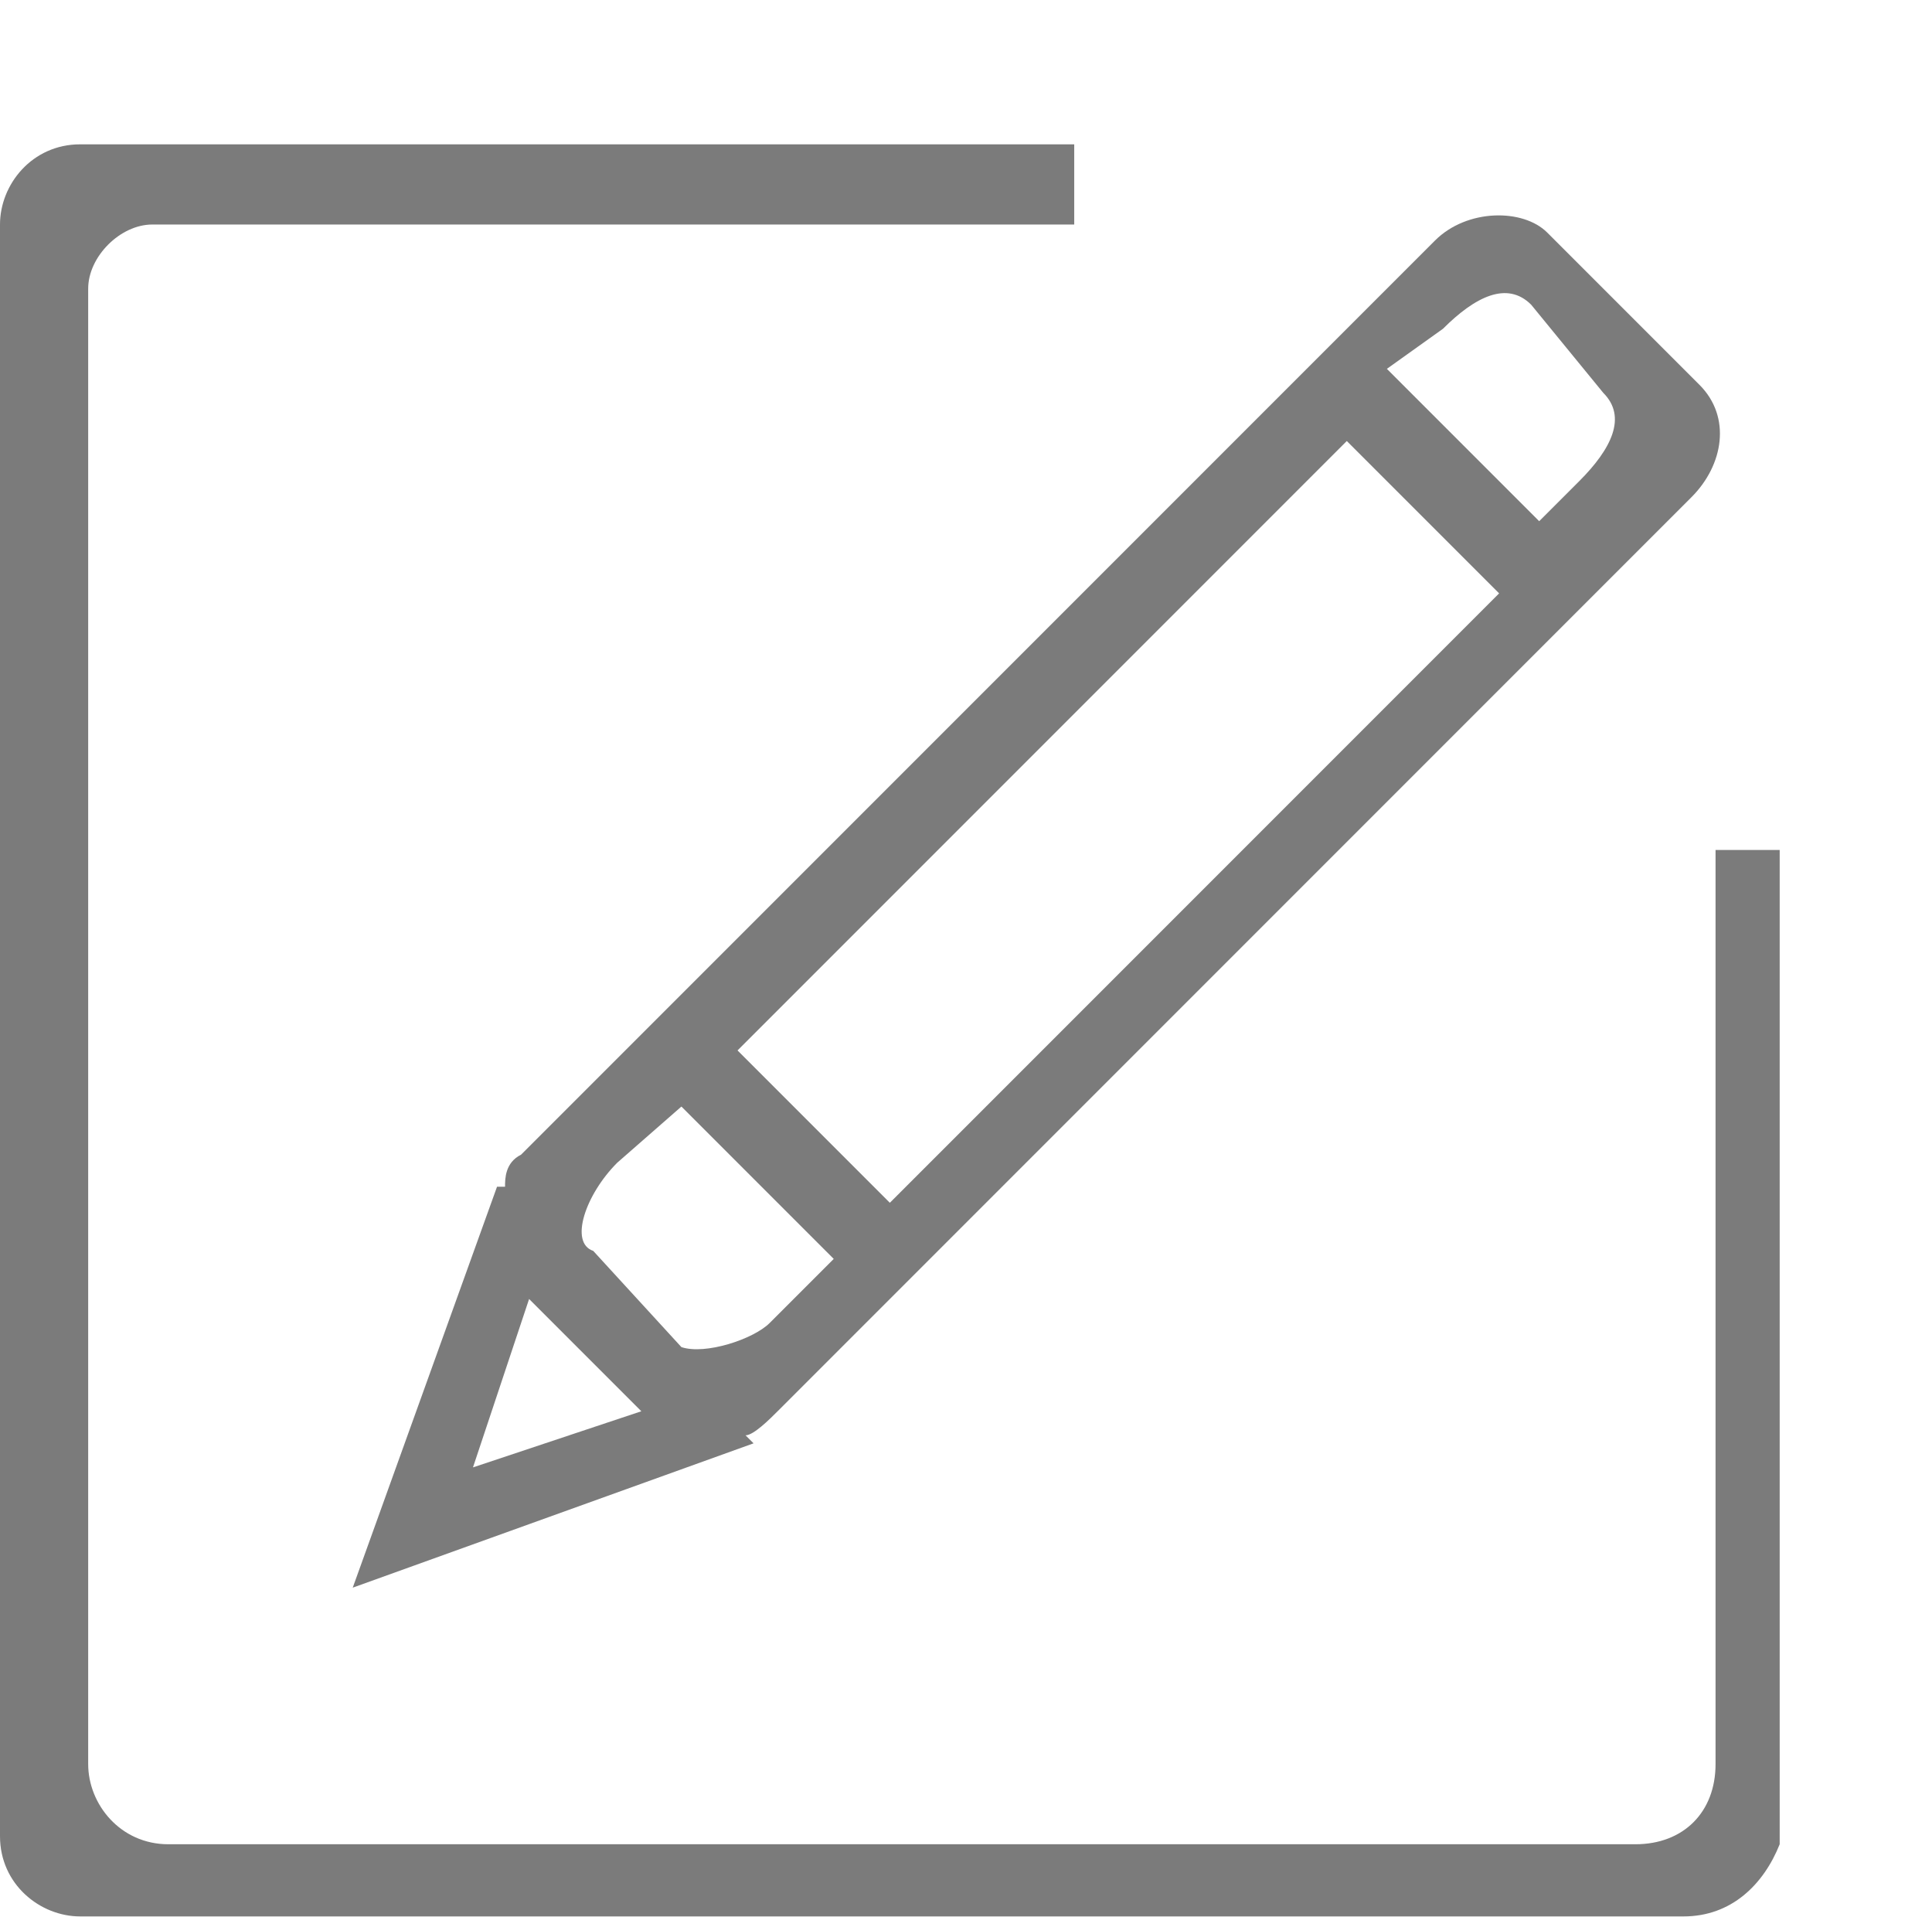
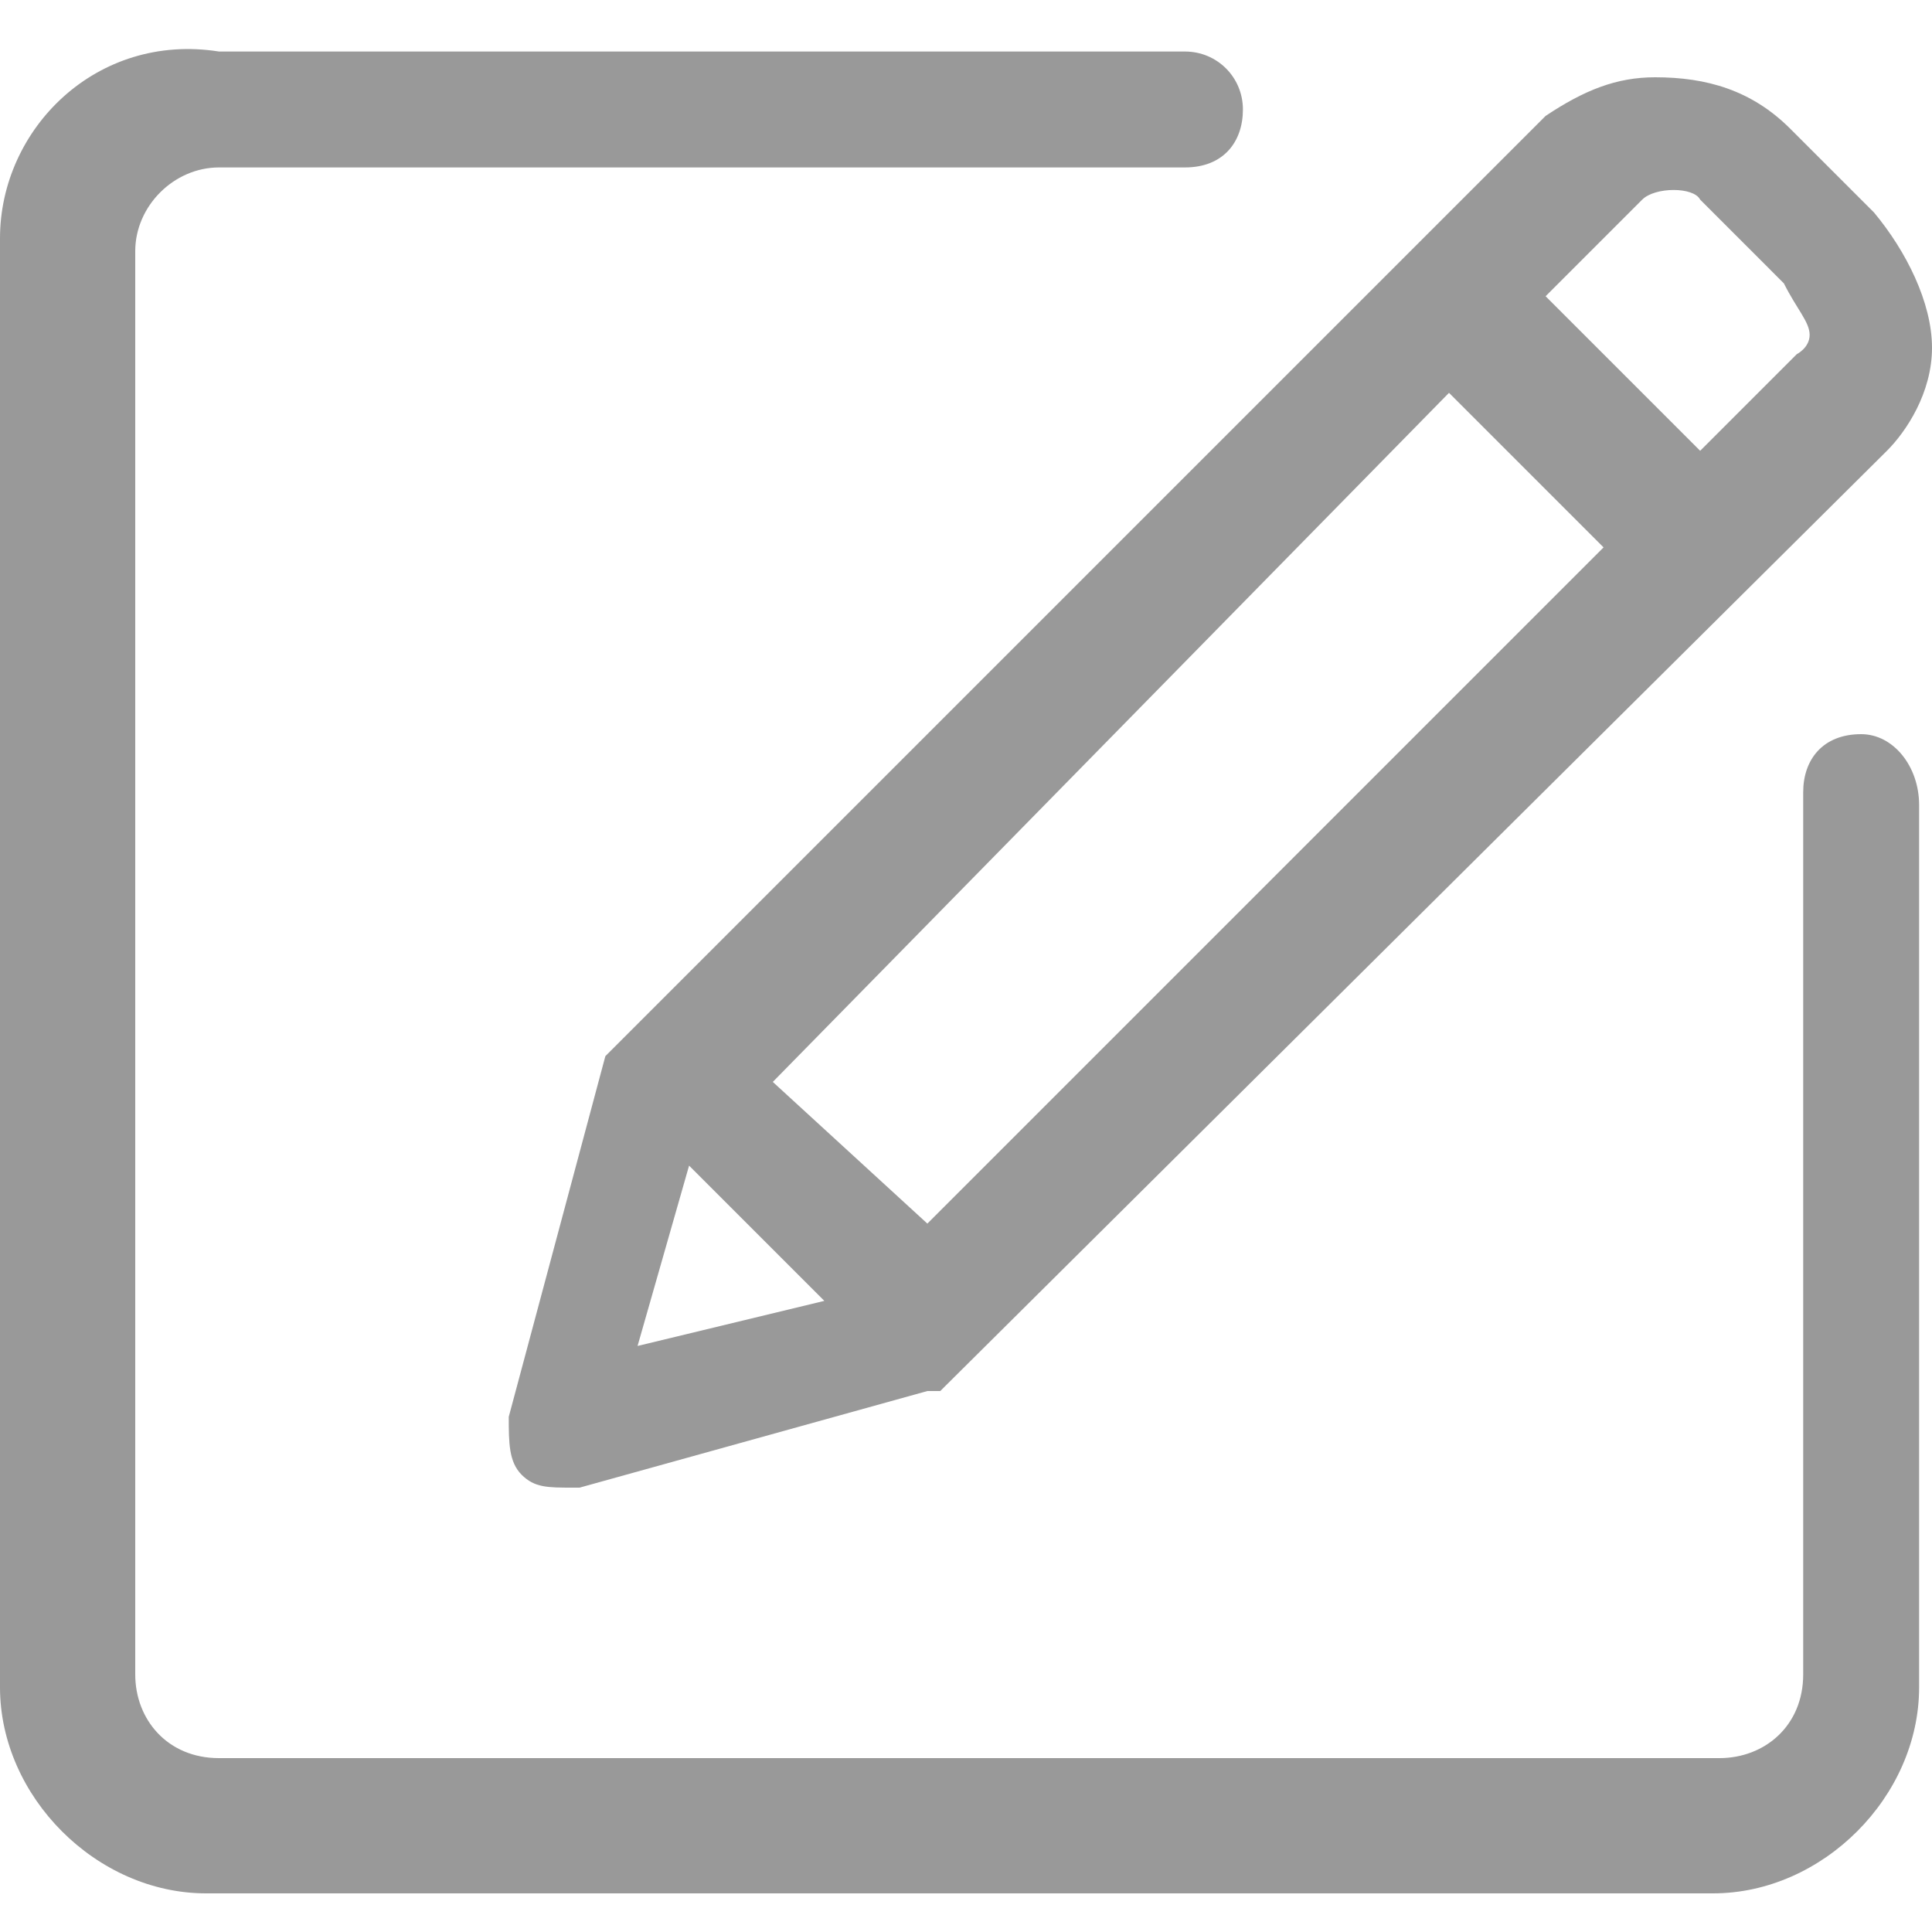
- <svg xmlns="http://www.w3.org/2000/svg" version="1.1" id="图层_1" x="0px" y="0px" viewBox="-286 408 24.1 23.9" style="enable-background:new -286 408 24.1 23.9;" xml:space="preserve">
-   <style type="text/css">
- 	.st0{fill:#7B7B7B;}
- </style>
-   <path class="st0" d="M-276.4,424.5l0.8-0.8l-1.9-1.9l-0.8,0.7c-0.4,0.4-0.6,1-0.3,1.1l1.1,1.2C-277.2,424.9-276.6,424.7-276.4,424.5  z M-267.3,415.4l-1.9-1.9l-7.6,7.6l1.9,1.9L-267.3,415.4z M-266.9,411.8c-0.3-0.3-0.7-0.1-1.1,0.3l-0.7,0.5l1.9,1.9l0.5-0.5  c0.4-0.4,0.6-0.8,0.3-1.1L-266.9,411.8z M-280.1,426.3l2.1-0.7l-1.4-1.4L-280.1,426.3z M-279.5,422.4l11.4-11.4  c0.4-0.4,1.1-0.4,1.4-0.1l1.9,1.9c0.4,0.4,0.3,1-0.1,1.4l-11.4,11.4c-0.1,0.1-0.3,0.3-0.4,0.3l0.1,0.1l-5,1.8l1.8-5h0.1  C-279.7,422.7-279.7,422.5-279.5,422.4z" />
-   <path class="st0" d="M-265,431.9H-285c-0.5,0-1-0.4-1-1v-20.1c0-0.5,0.4-1,1-1h12.4v1h-11.5c-0.4,0-0.8,0.4-0.8,0.8V430  c0,0.5,0.4,1,1,1h18.3c0.6,0,1-0.4,1-1v-11.4h0.8v12.4C-264,431.5-264.4,431.9-265,431.9z" />
+ <svg xmlns="http://www.w3.org/2000/svg" version="1.1" id="图层_1" x="0px" y="0px" viewBox="0 0 30 30" enable-background="new 0 0 30 30" xml:space="preserve">
+   <path fill="#999999" d="M9.4,16.4C9.4,16.4,9.4,16.6,9.4,16.4L7.9,22c0,0.4,0,0.7,0.2,0.9c0.2,0.2,0.4,0.2,0.8,0.2H9l5.4-1.5l0,0  h0.2L29.3,7C29.6,6.7,30,6.1,30,5.4s-0.4-1.5-0.9-2.1L27.8,2c-0.6-0.6-1.3-0.8-2.1-0.8c-0.6,0-1.1,0.2-1.7,0.6L9.4,16.4L9.4,16.4   M27.9,5.5L26.4,7L24,4.6l1.5-1.5c0.2-0.2,0.8-0.2,0.9,0l1.3,1.3c0.2,0.4,0.4,0.6,0.4,0.8C28.1,5.4,27.9,5.5,27.9,5.5 M12,16.8  L22.5,6.1l2.4,2.4L14.4,19L12,16.8L12,16.8L12,16.8z M9.9,20.9l0.8-2.8l2.1,2.1L9.9,20.9L9.9,20.9L9.9,20.9z M28.9,11.4  c-0.6,0-0.9,0.4-0.9,0.9V26c0,0.8-0.6,1.3-1.3,1.3H3.4c-0.8,0-1.3-0.6-1.3-1.3V3.9c0-0.7,0.6-1.3,1.3-1.3h15c0.6,0,0.9-0.4,0.9-0.9  s-0.4-0.9-0.9-0.9h-15C1.5,0.5,0,2,0,3.7v22.5c0,1.7,1.5,3.2,3.2,3.2h23.4c1.7,0,3.2-1.5,3.2-3.2V12.5  C29.8,11.9,29.4,11.4,28.9,11.4" />
</svg>
